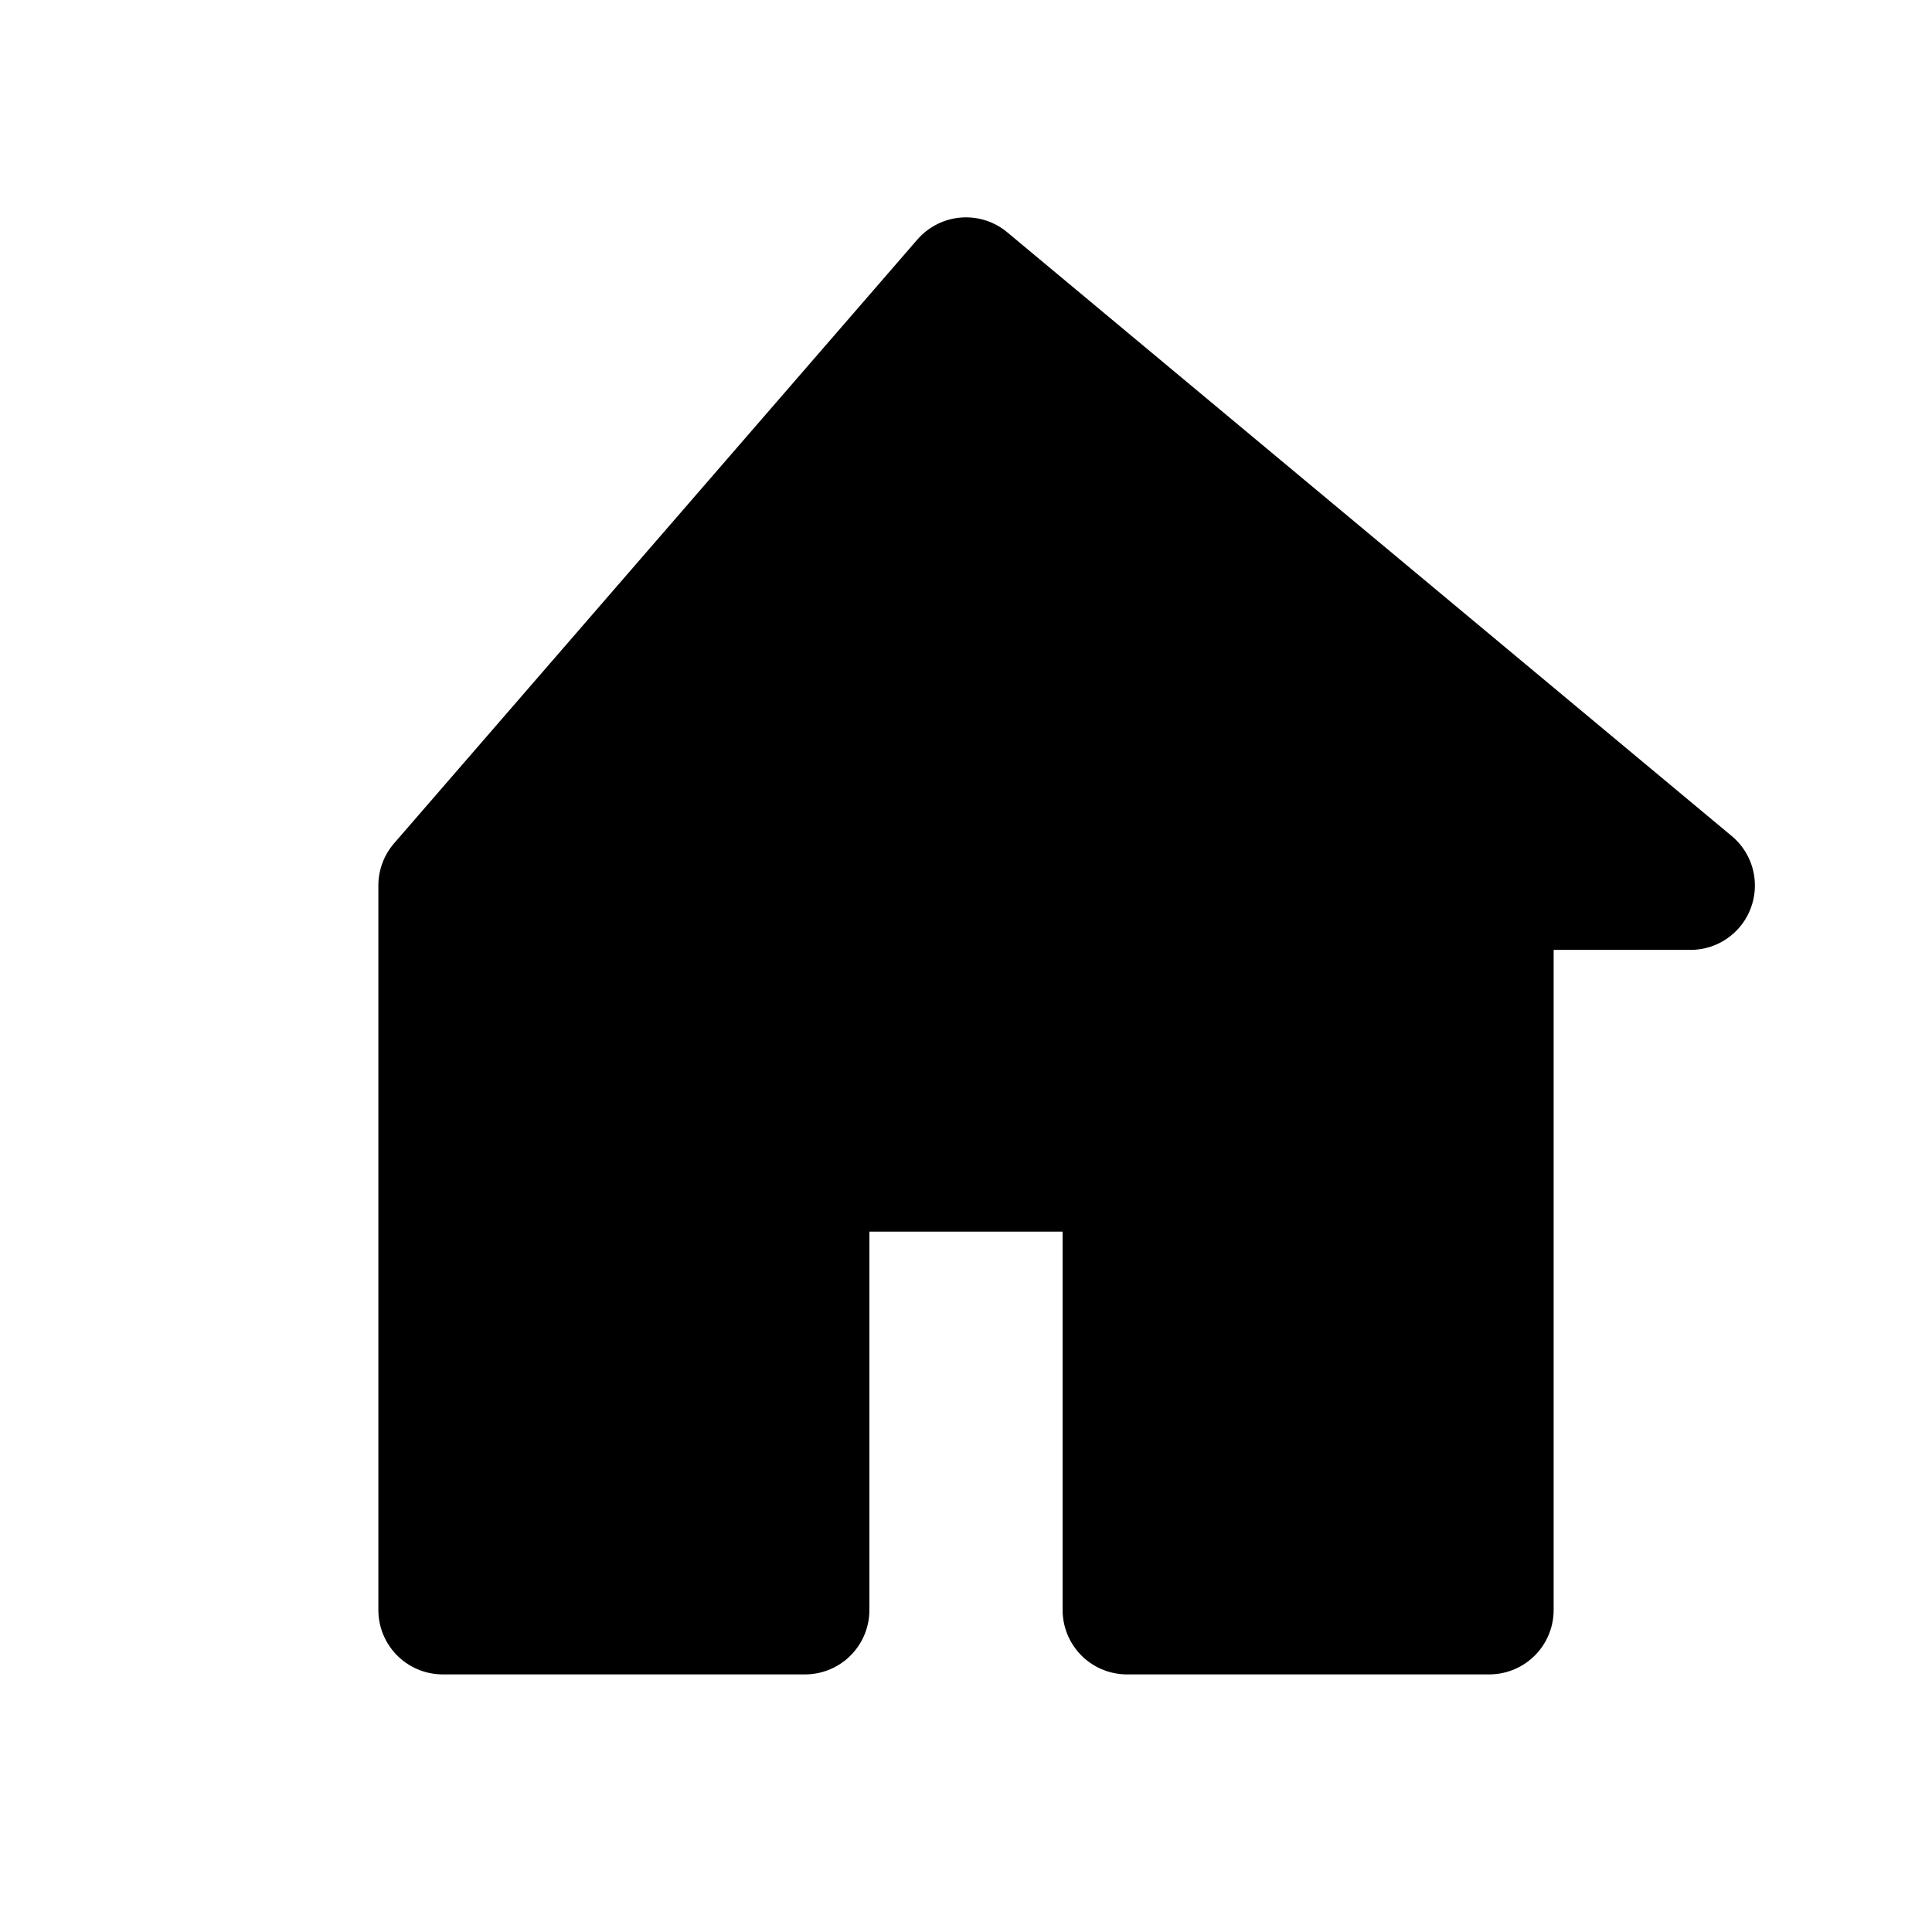
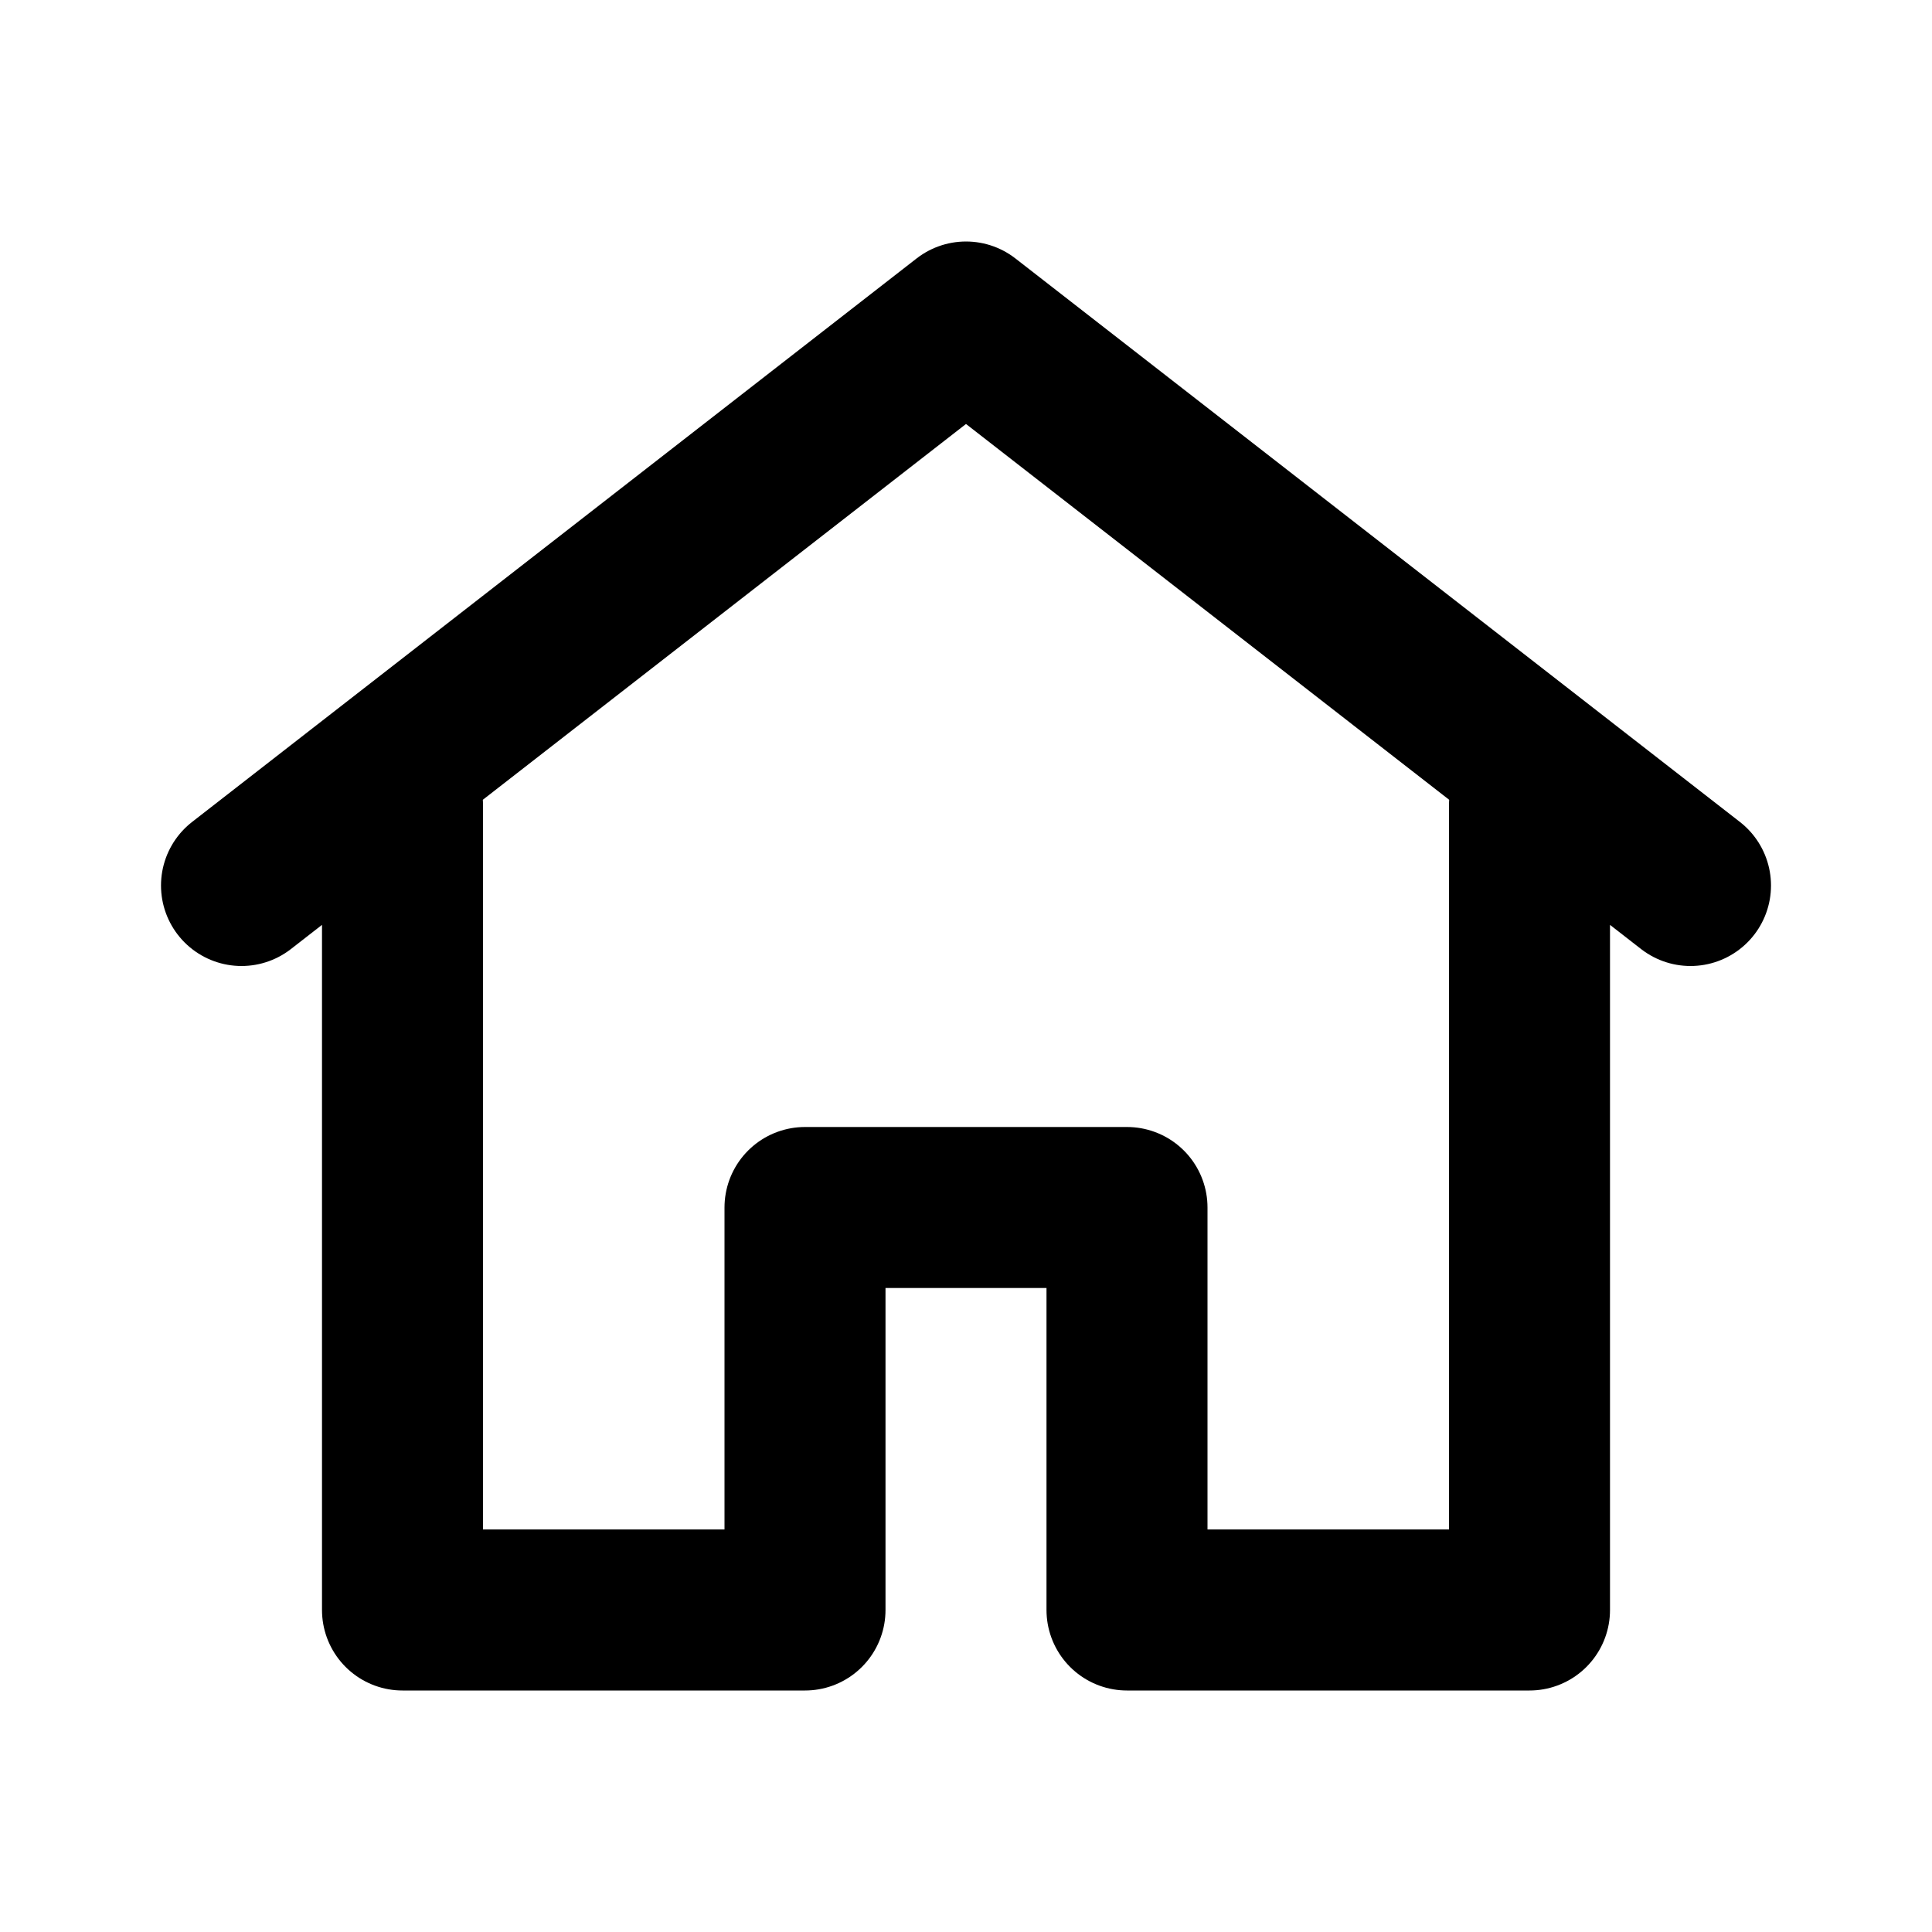
<svg xmlns="http://www.w3.org/2000/svg" width="24" height="24" viewBox="0 0 24 24">
-   <path d="M12 3.5 L21 11 H18.5 V20 H14 V14.5 H10 V20 H5.5 V11 Z" fill="#000000" stroke="#000000" stroke-width="1.6" stroke-linecap="round" stroke-linejoin="round" />
+   <path d="M3 11 L12 4 L21 11 M5 10 V20 H10 V15 H14 V20 H19 V10" fill="none" stroke="#000000" stroke-width="2" stroke-linecap="round" stroke-linejoin="round" />
</svg>
